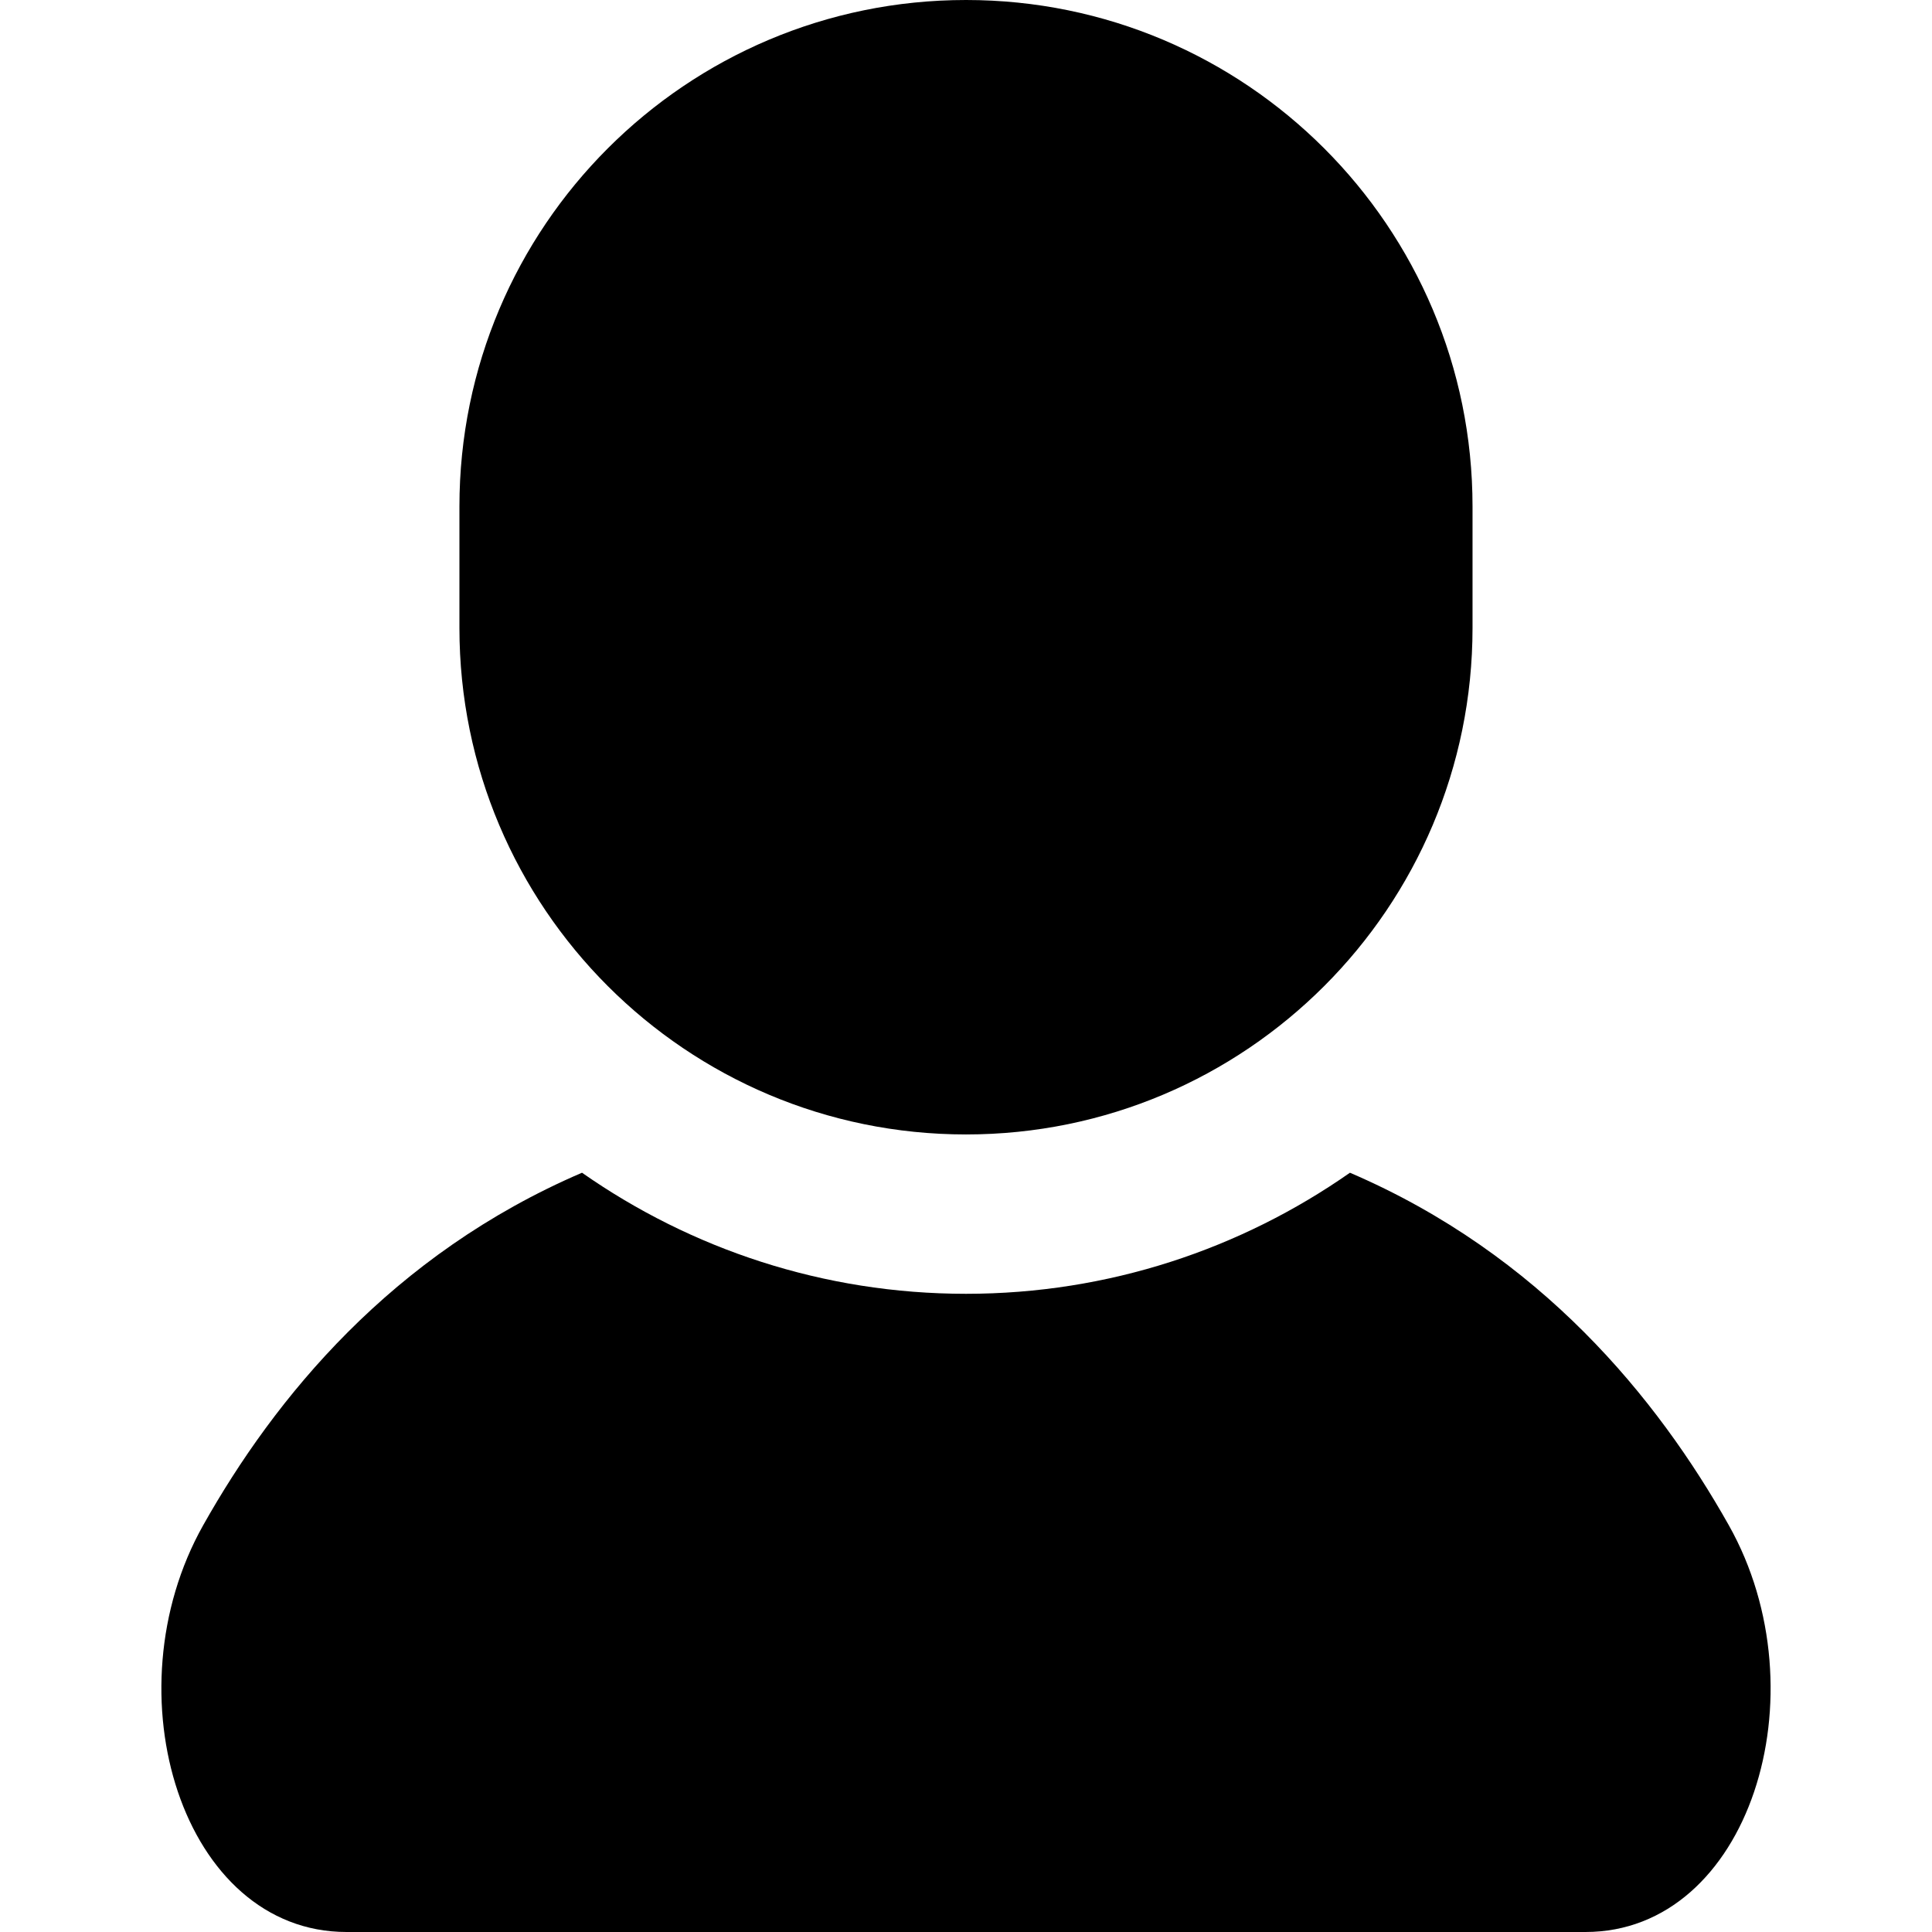
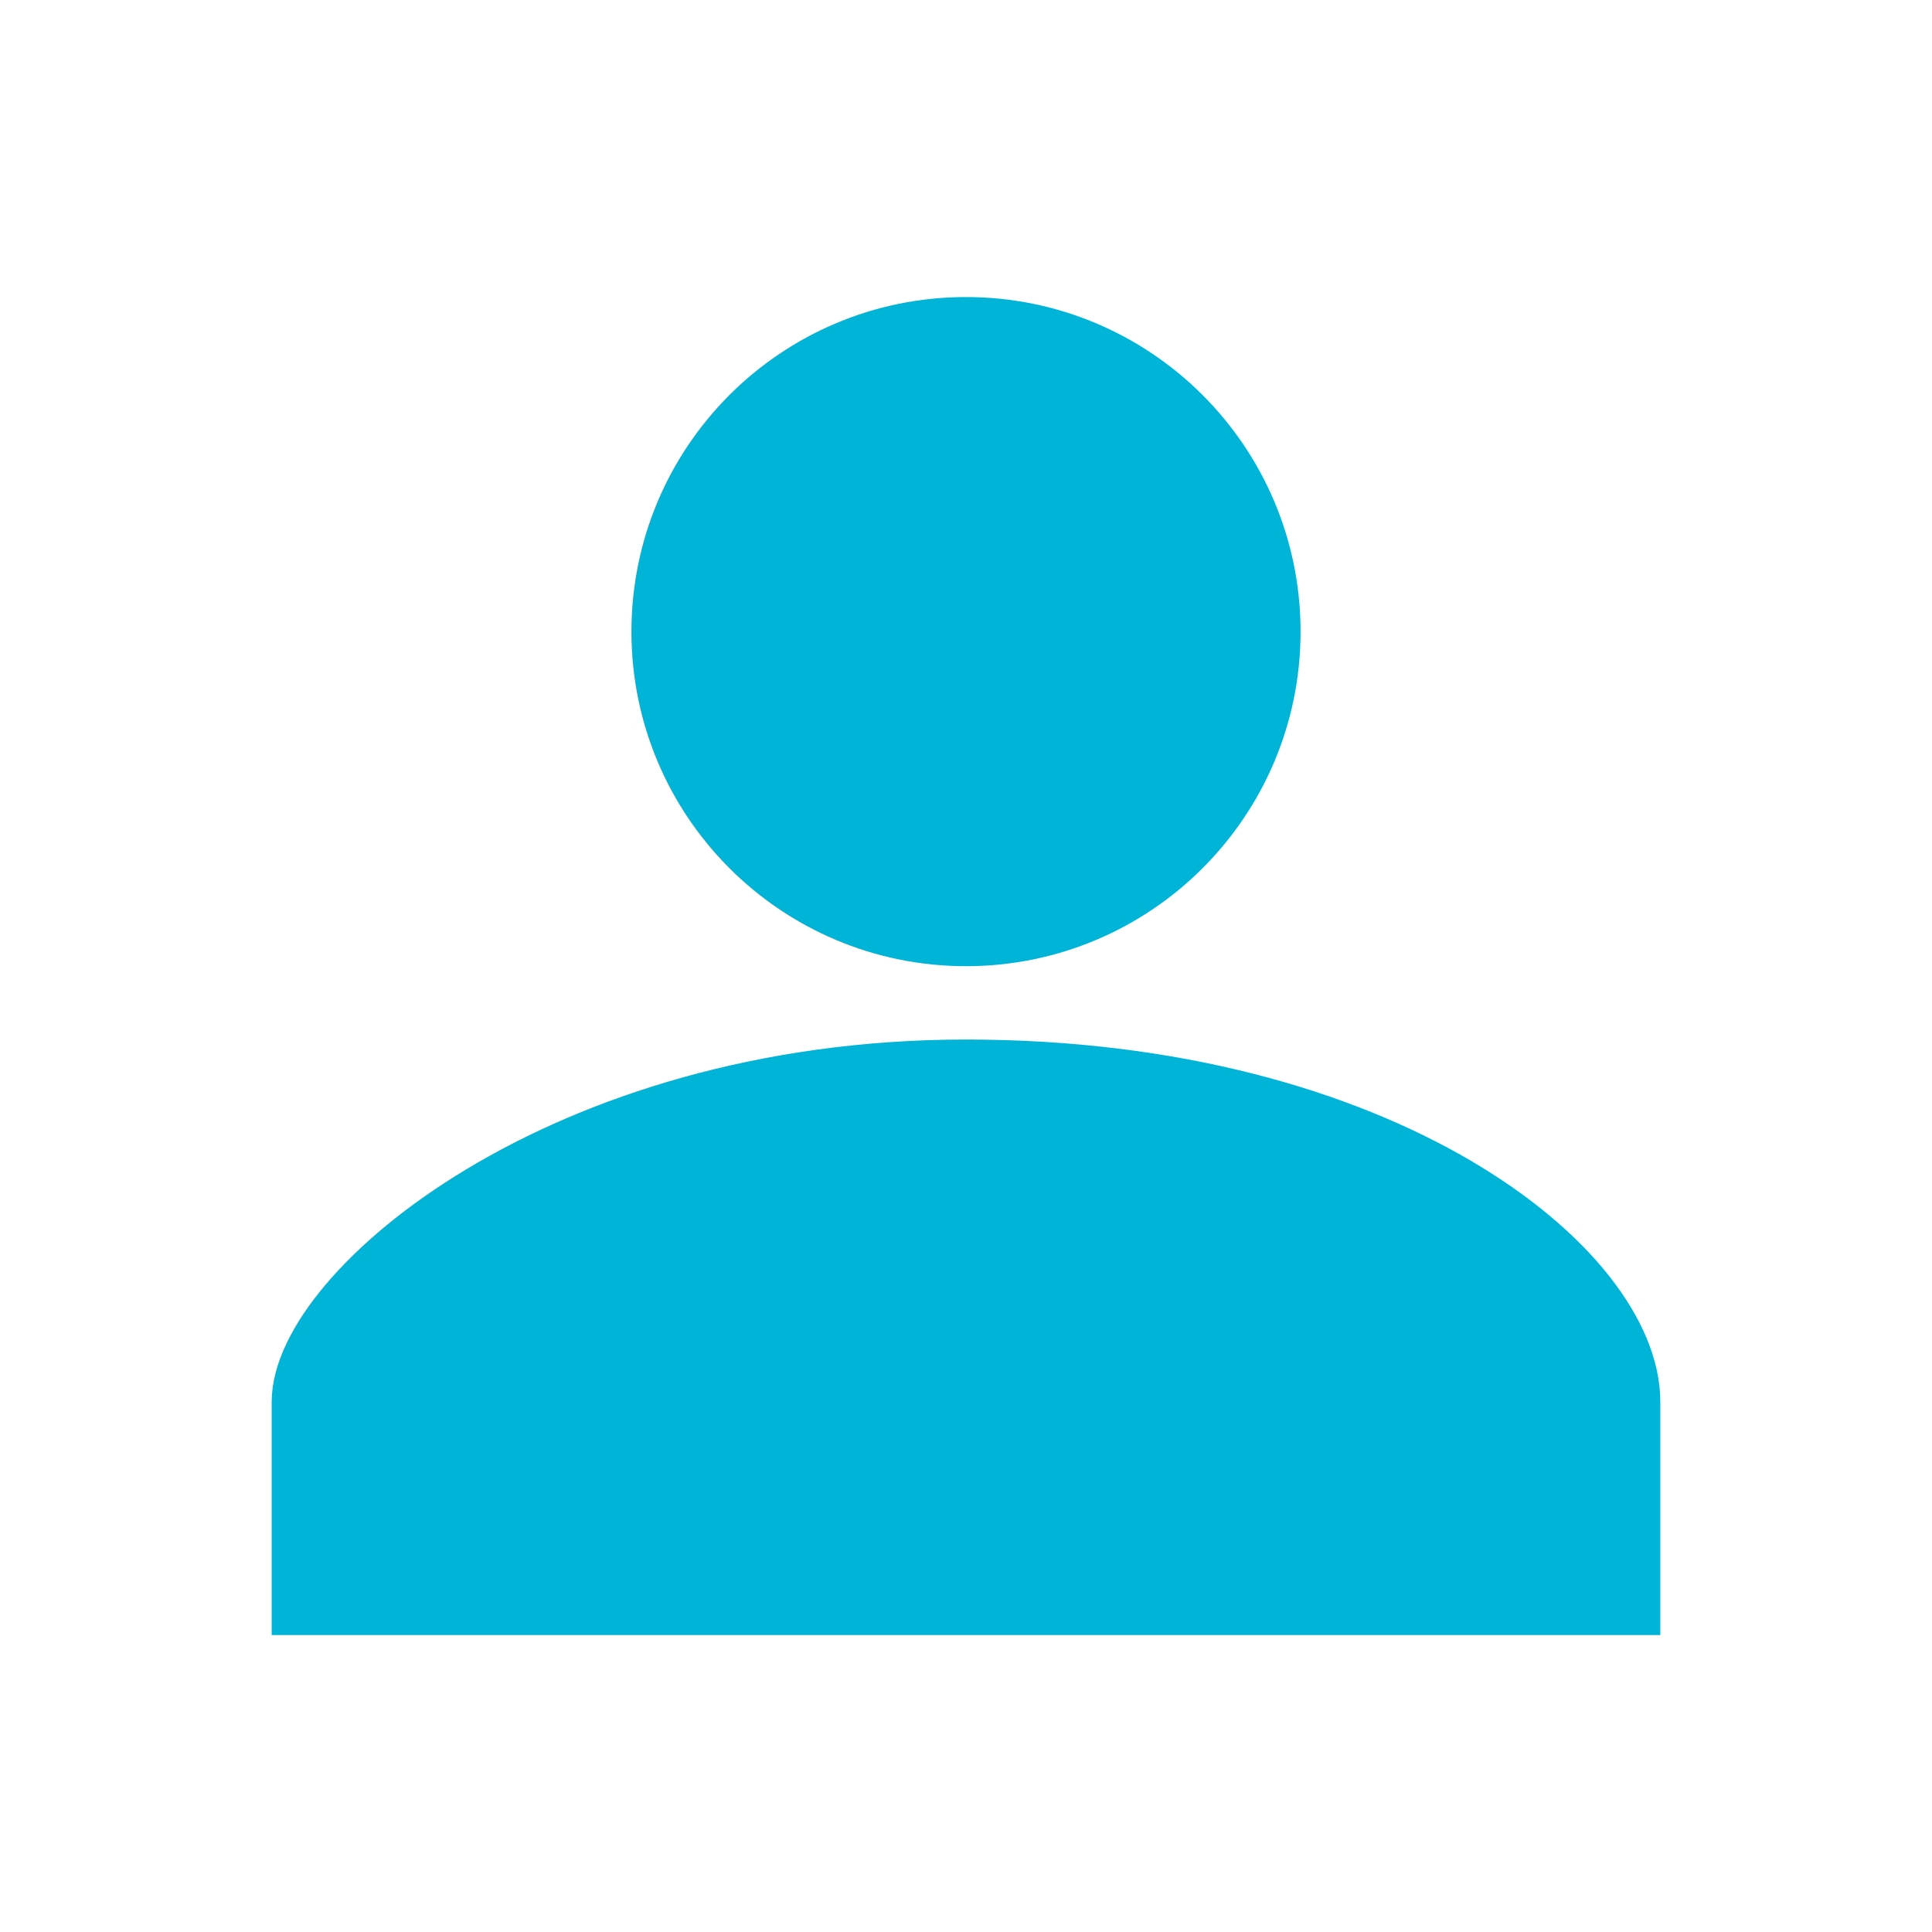
- <svg xmlns="http://www.w3.org/2000/svg" height="800px" width="800px" version="1.1" id="_x32_" viewBox="0 0 512 512" xml:space="preserve">
-   <style type="text/css">
- 	.st0{fill:#000000;}
- </style>
-   <g>
-     <path class="st0" d="M458.159,404.216c-18.93-33.65-49.934-71.764-100.409-93.431c-28.868,20.196-63.938,32.087-101.745,32.087   c-37.828,0-72.898-11.89-101.767-32.087c-50.474,21.667-81.479,59.782-100.398,93.431C28.731,448.848,48.417,512,91.842,512   c43.426,0,164.164,0,164.164,0s120.726,0,164.153,0C463.583,512,483.269,448.848,458.159,404.216z" />
-     <path class="st0" d="M256.005,300.641c74.144,0,134.231-60.108,134.231-134.242v-32.158C390.236,60.108,330.149,0,256.005,0   c-74.155,0-134.252,60.108-134.252,134.242V166.4C121.753,240.533,181.851,300.641,256.005,300.641z" />
+ <svg xmlns="http://www.w3.org/2000/svg" fill="#00B4D8" width="800px" height="800px" viewBox="0 0 32 32" stroke="#00B4D8">
+   <g id="SVGRepo_bgCarrier" stroke-width="0" />
+   <g id="SVGRepo_tracerCarrier" stroke-linecap="round" stroke-linejoin="round" />
+   <g id="SVGRepo_iconCarrier">
+     <path d="M16 15.503A5.041 5.041 0 1 0 16 5.42a5.041 5.041 0 0 0 0 10.083zm0 2.215c-6.703 0-11 3.699-11 5.5v3.363h22v-3.363c0-2.178-4.068-5.5-11-5.5z" />
  </g>
</svg>
